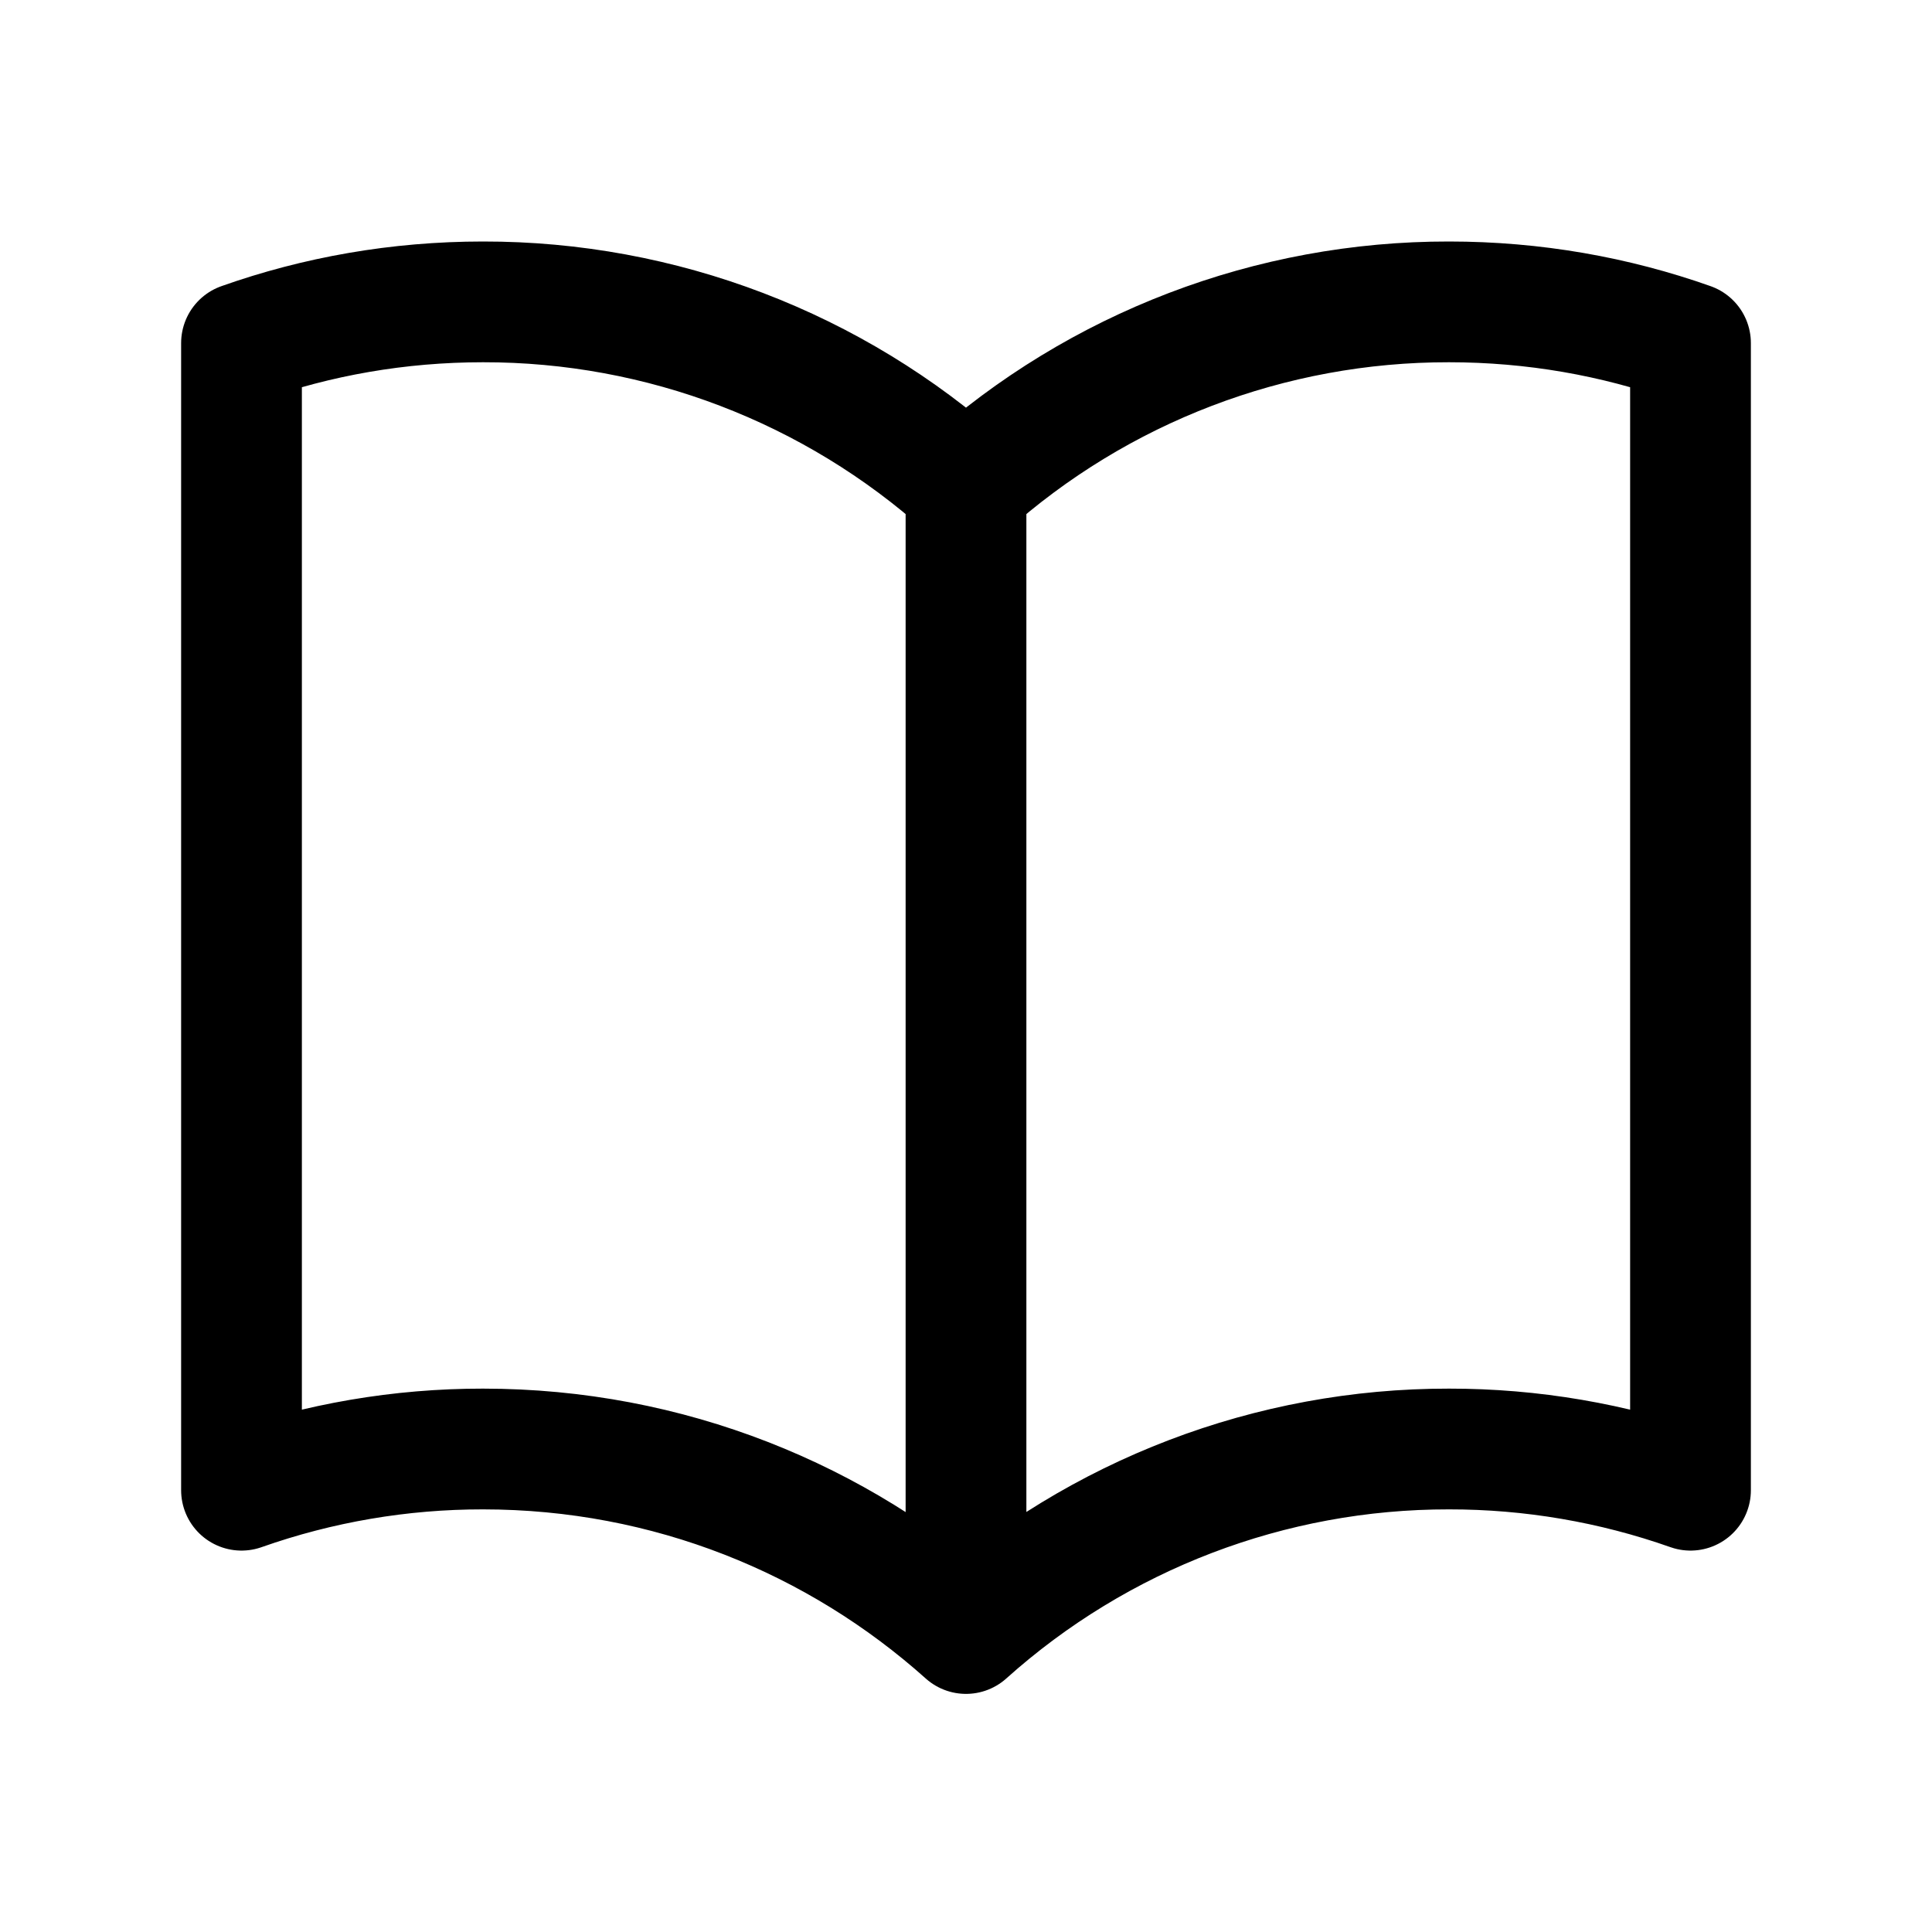
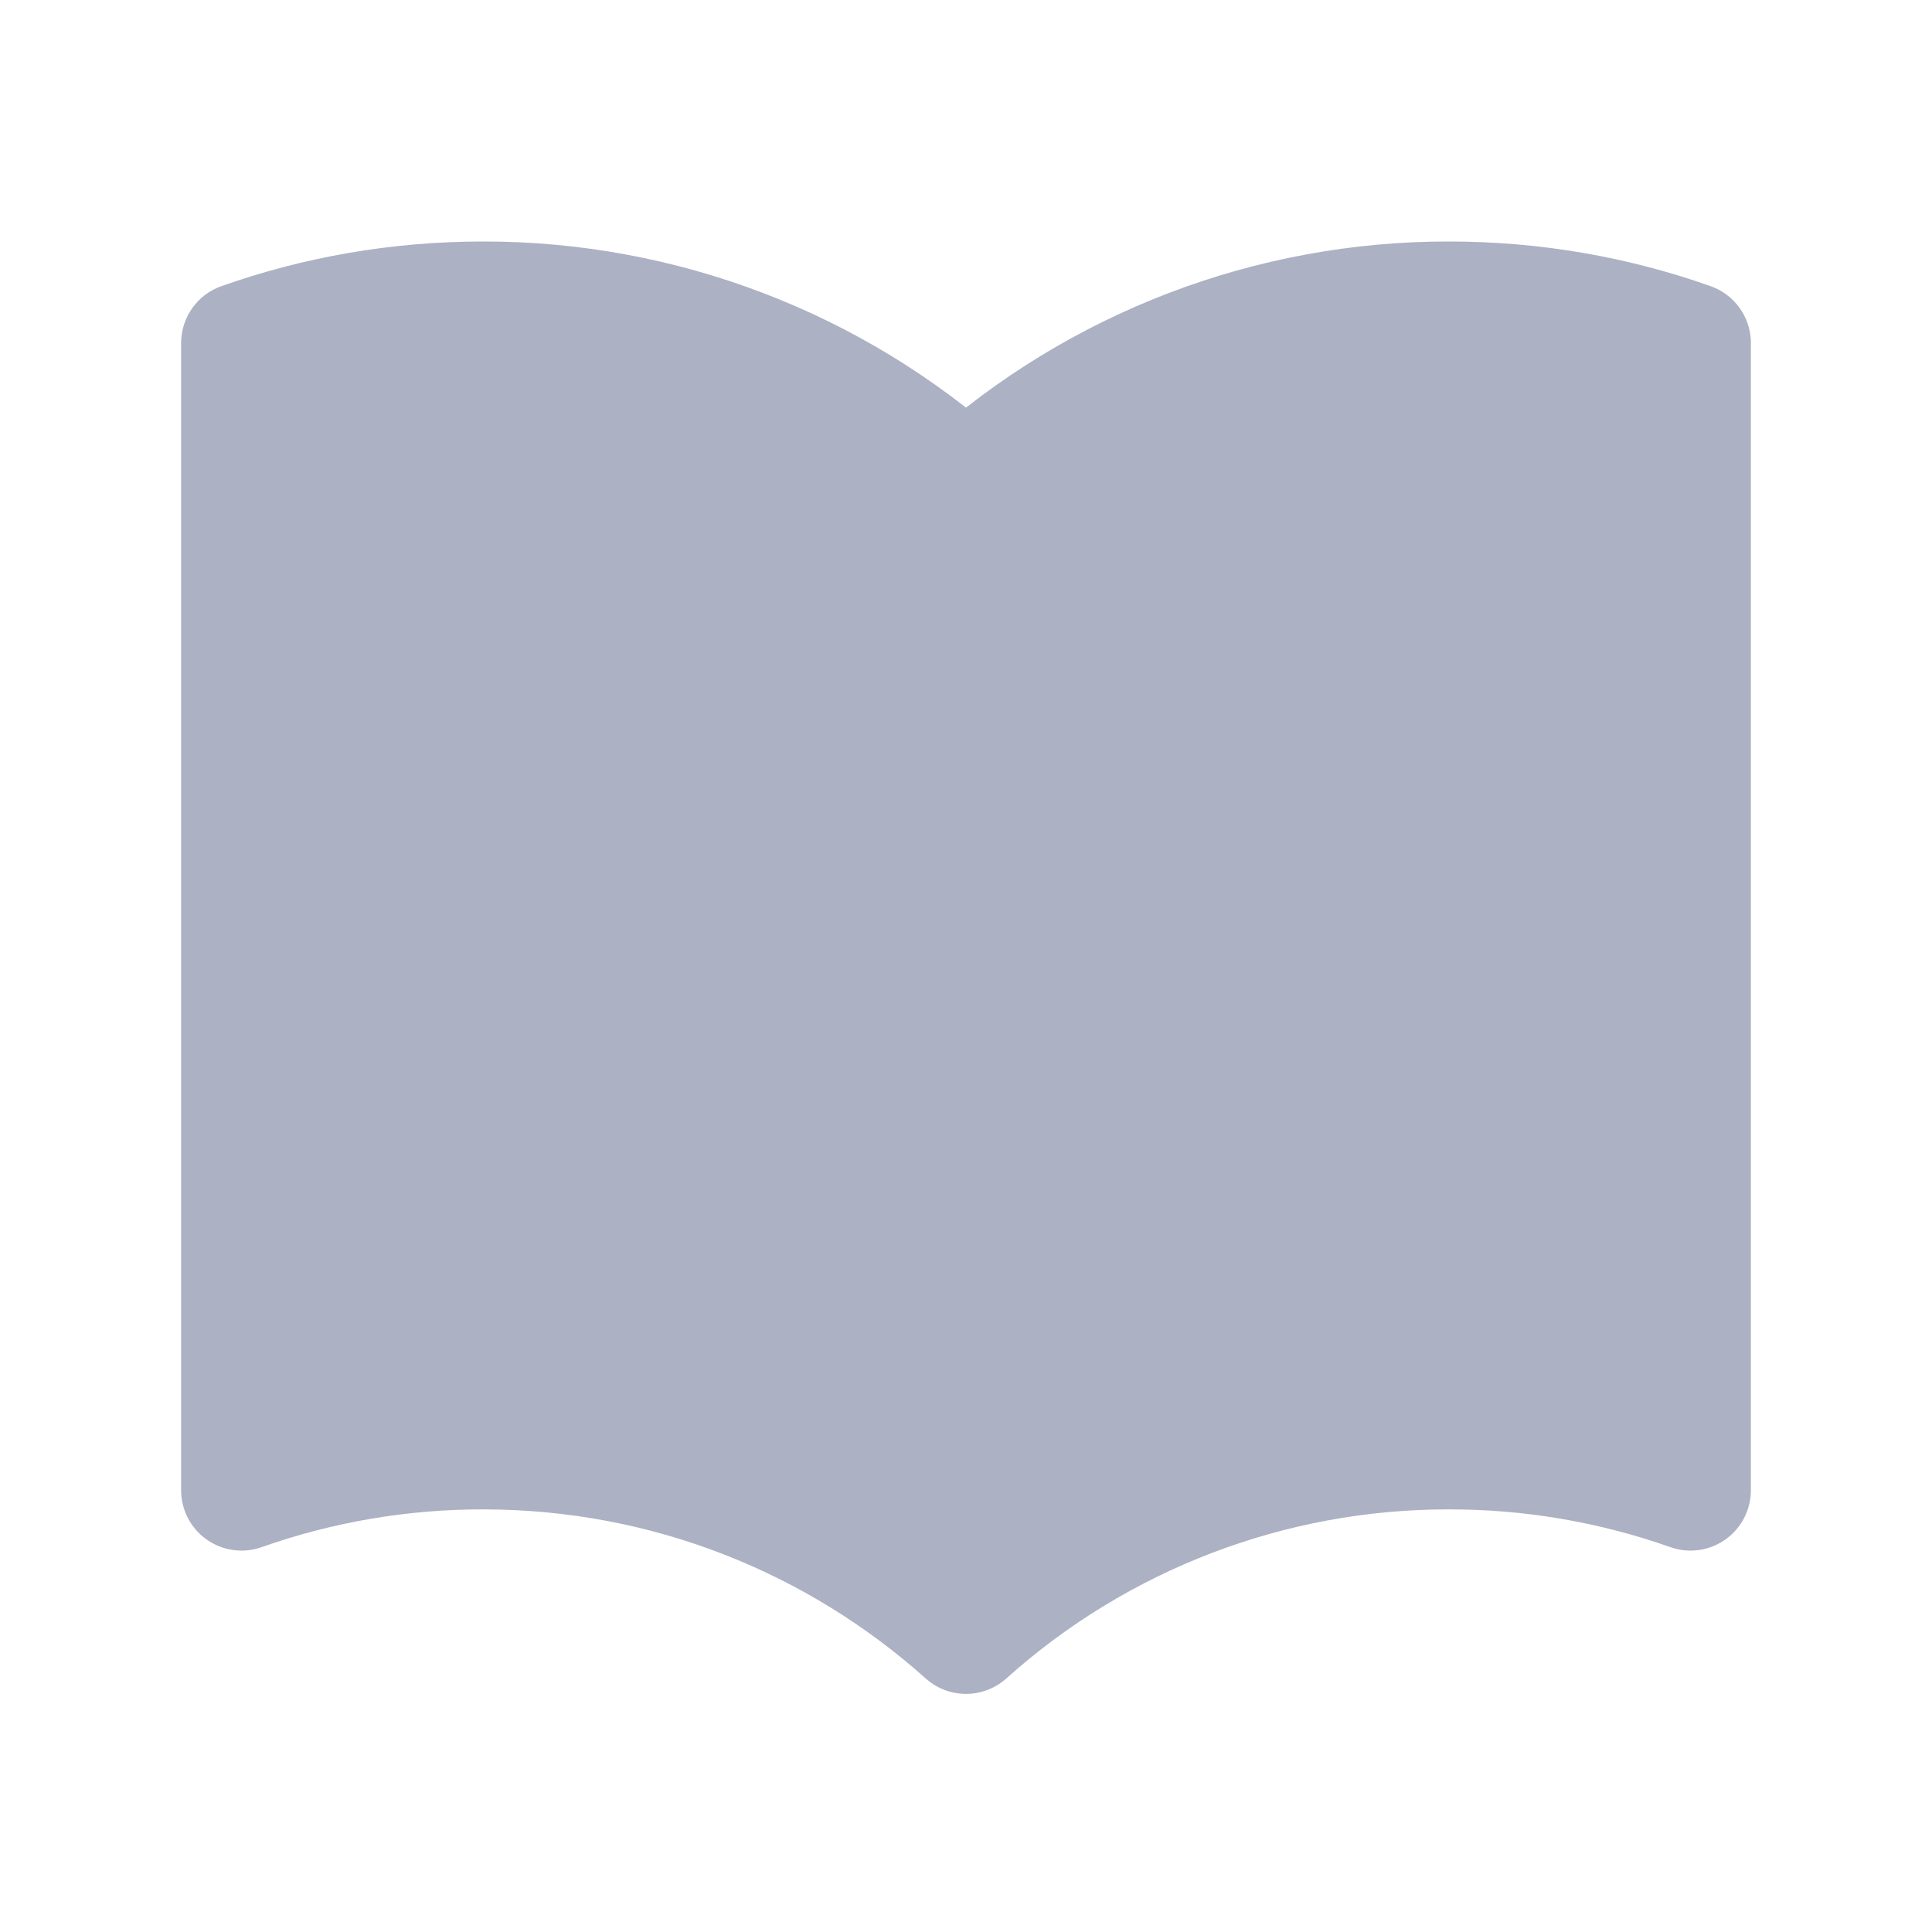
- <svg xmlns="http://www.w3.org/2000/svg" fill="none" viewBox="0 0 24 24" stroke-width="1.5" stroke="currentColor" class="size-6">
+ <svg xmlns="http://www.w3.org/2000/svg" fill="#ACB1C3" viewBox="0 0 24 24" stroke-width="1.5" stroke="#ACB1C3" class="size-6">
  <path stroke-linecap="round" stroke-linejoin="round" d="M12 6.042A8.967 8.967 0 0 0 6 3.75c-1.052 0-2.062.18-3 .512v14.25A8.987 8.987 0 0 1 6 18c2.305 0 4.408.867 6 2.292m0-14.25a8.966 8.966 0 0 1 6-2.292c1.052 0 2.062.18 3 .512v14.25A8.987 8.987 0 0 0 18 18a8.967 8.967 0 0 0-6 2.292m0-14.25v14.25" />
</svg>
